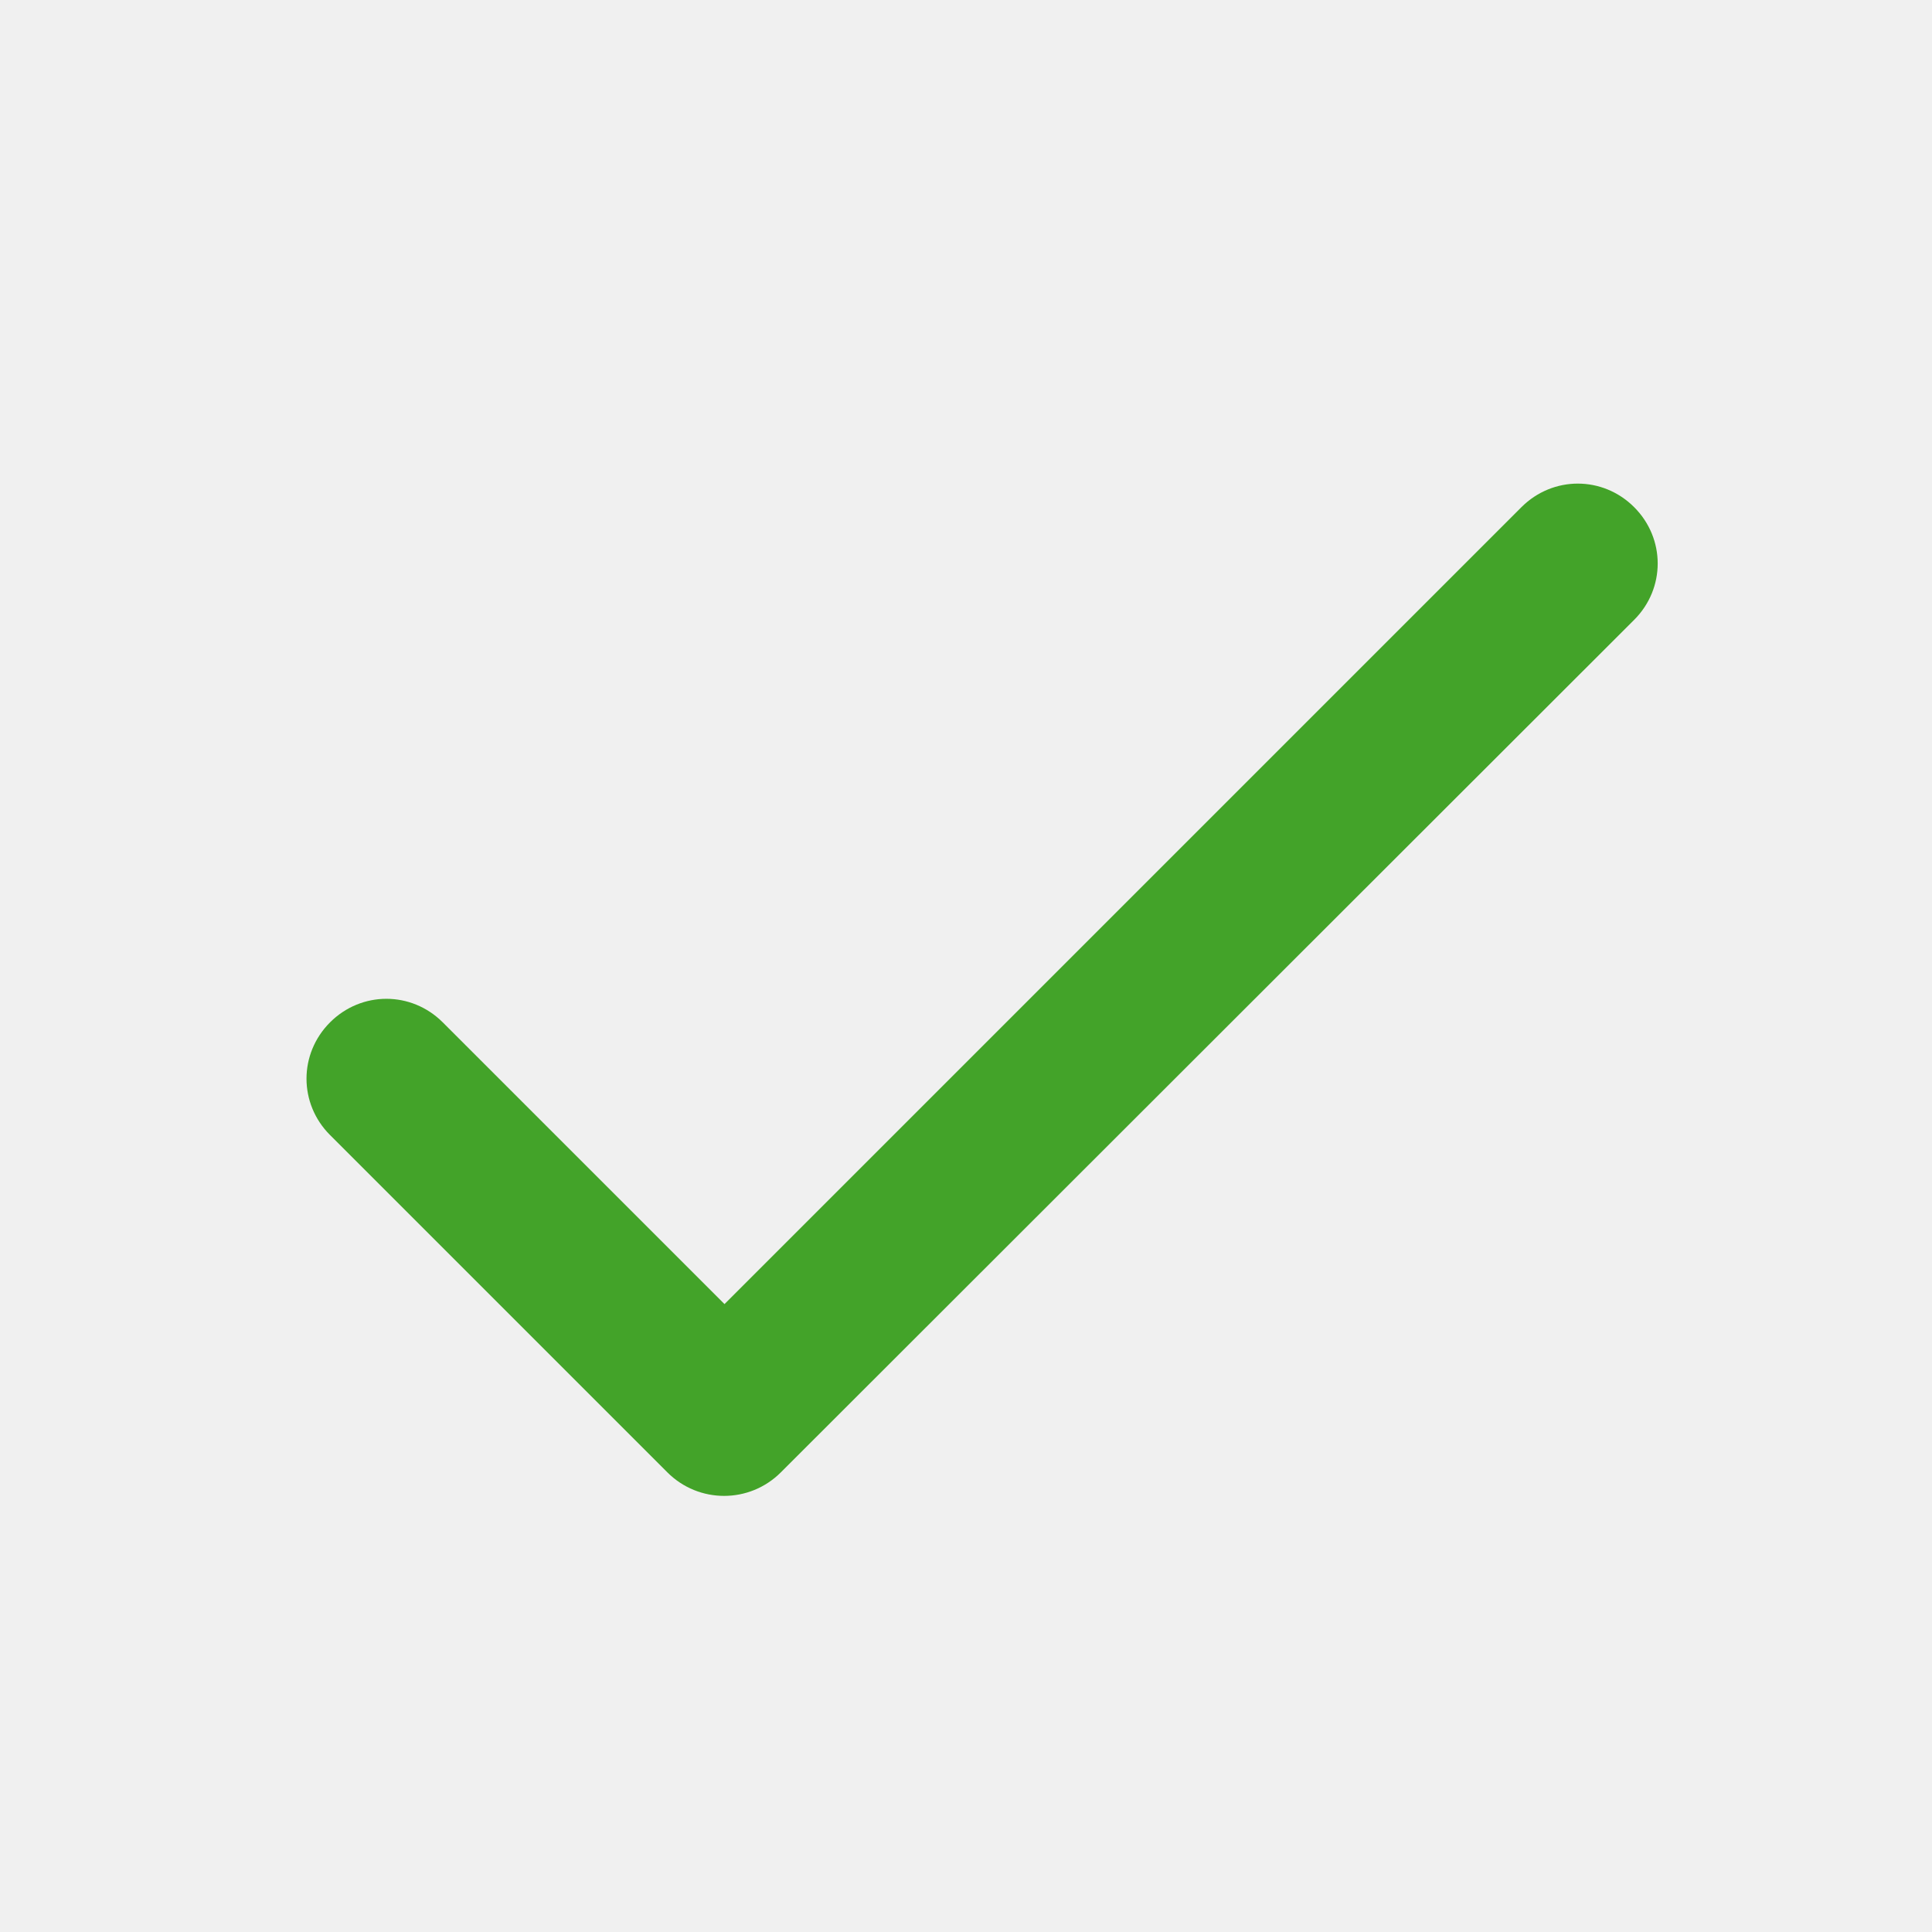
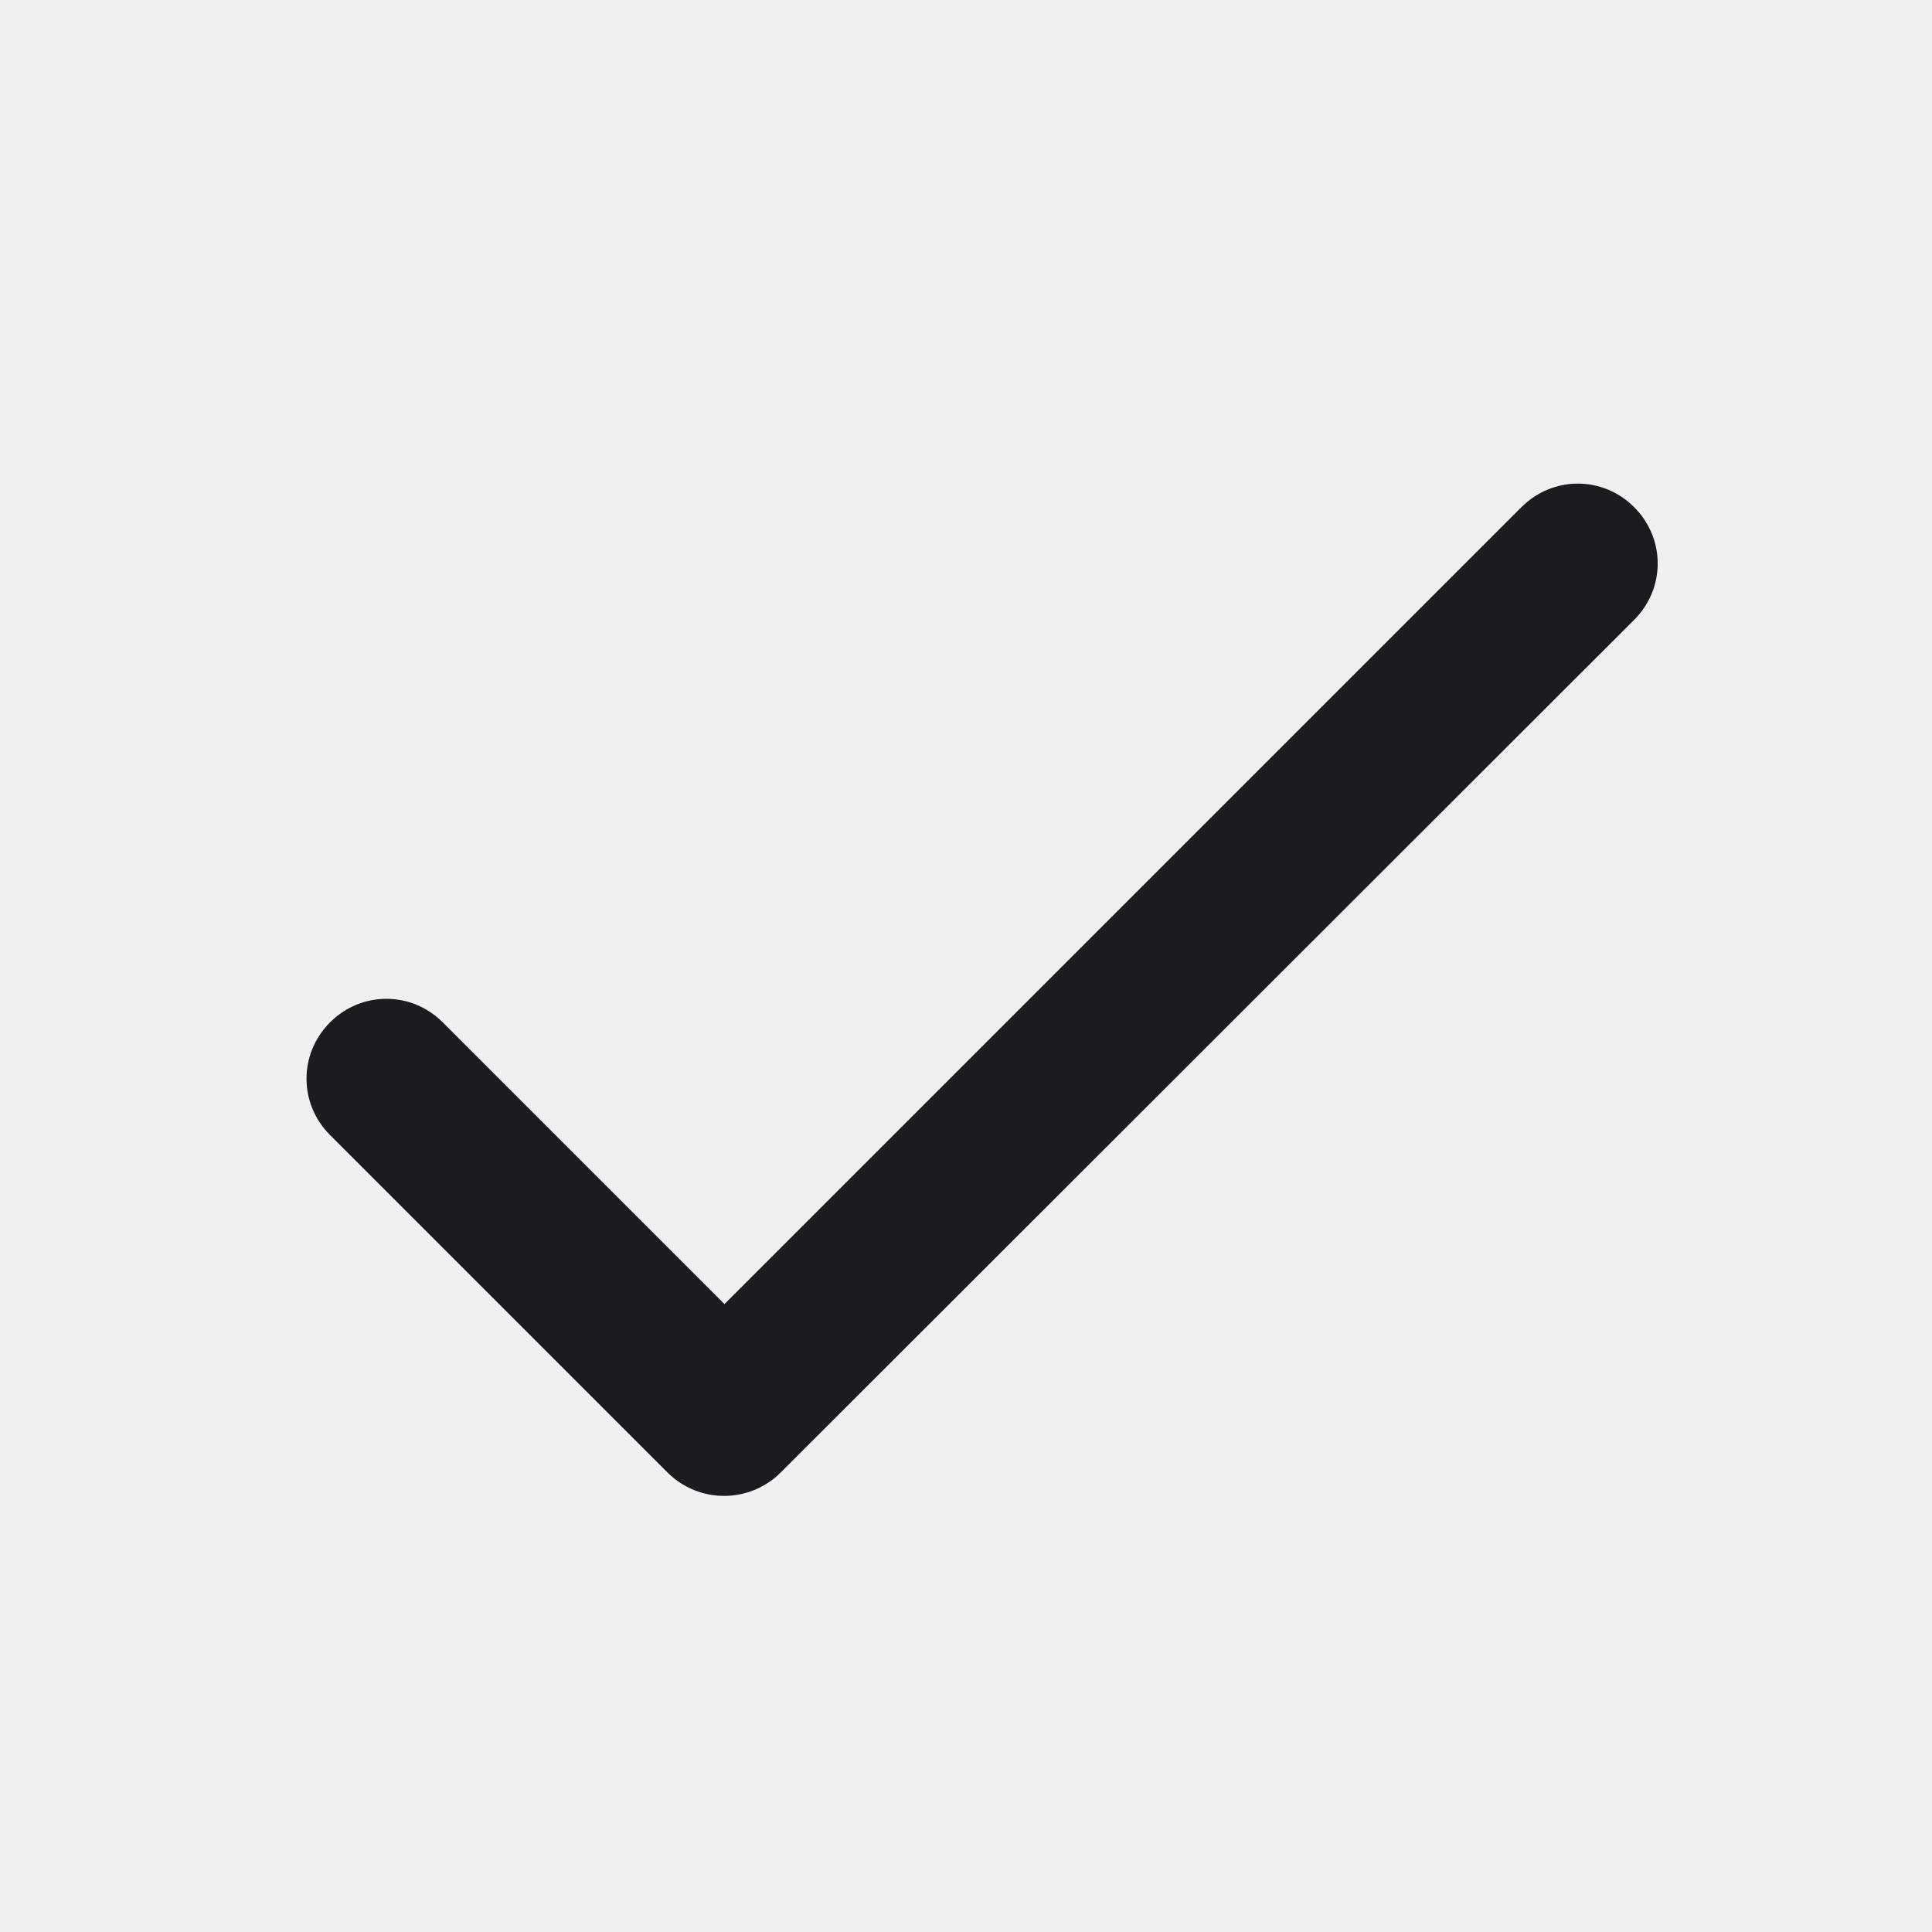
<svg xmlns="http://www.w3.org/2000/svg" width="12" height="12" viewBox="0 0 12 12" fill="none">
  <g clip-path="url(#clip0_4240_27479)">
-     <path d="M4.5 8.1L2.75 6.35C2.555 6.155 2.245 6.155 2.05 6.35C1.855 6.545 1.855 6.855 2.05 7.05L4.145 9.145C4.34 9.34 4.655 9.34 4.85 9.145L10.15 3.85C10.345 3.655 10.345 3.345 10.15 3.15C9.955 2.955 9.645 2.955 9.45 3.15L4.5 8.1Z" fill="#43A329" style="fill:#43A329;fill:color(display-p3 0.264 0.64 0.16);fill-opacity:1;" />
+     <path d="M4.5 8.1L2.75 6.35C2.555 6.155 2.245 6.155 2.05 6.35C1.855 6.545 1.855 6.855 2.05 7.05L4.145 9.145C4.34 9.34 4.655 9.34 4.85 9.145L10.15 3.85C10.345 3.655 10.345 3.345 10.15 3.15C9.955 2.955 9.645 2.955 9.45 3.15L4.5 8.1Z" fill="#1A1C20" style="fill:#1A1C20;fill-opacity:1;" />
  </g>
  <defs>
    <clipPath id="clip0_4240_27479">
      <rect width="12" height="12" fill="white" style="fill:white;fill-opacity:1;" />
    </clipPath>
  </defs>
</svg>
